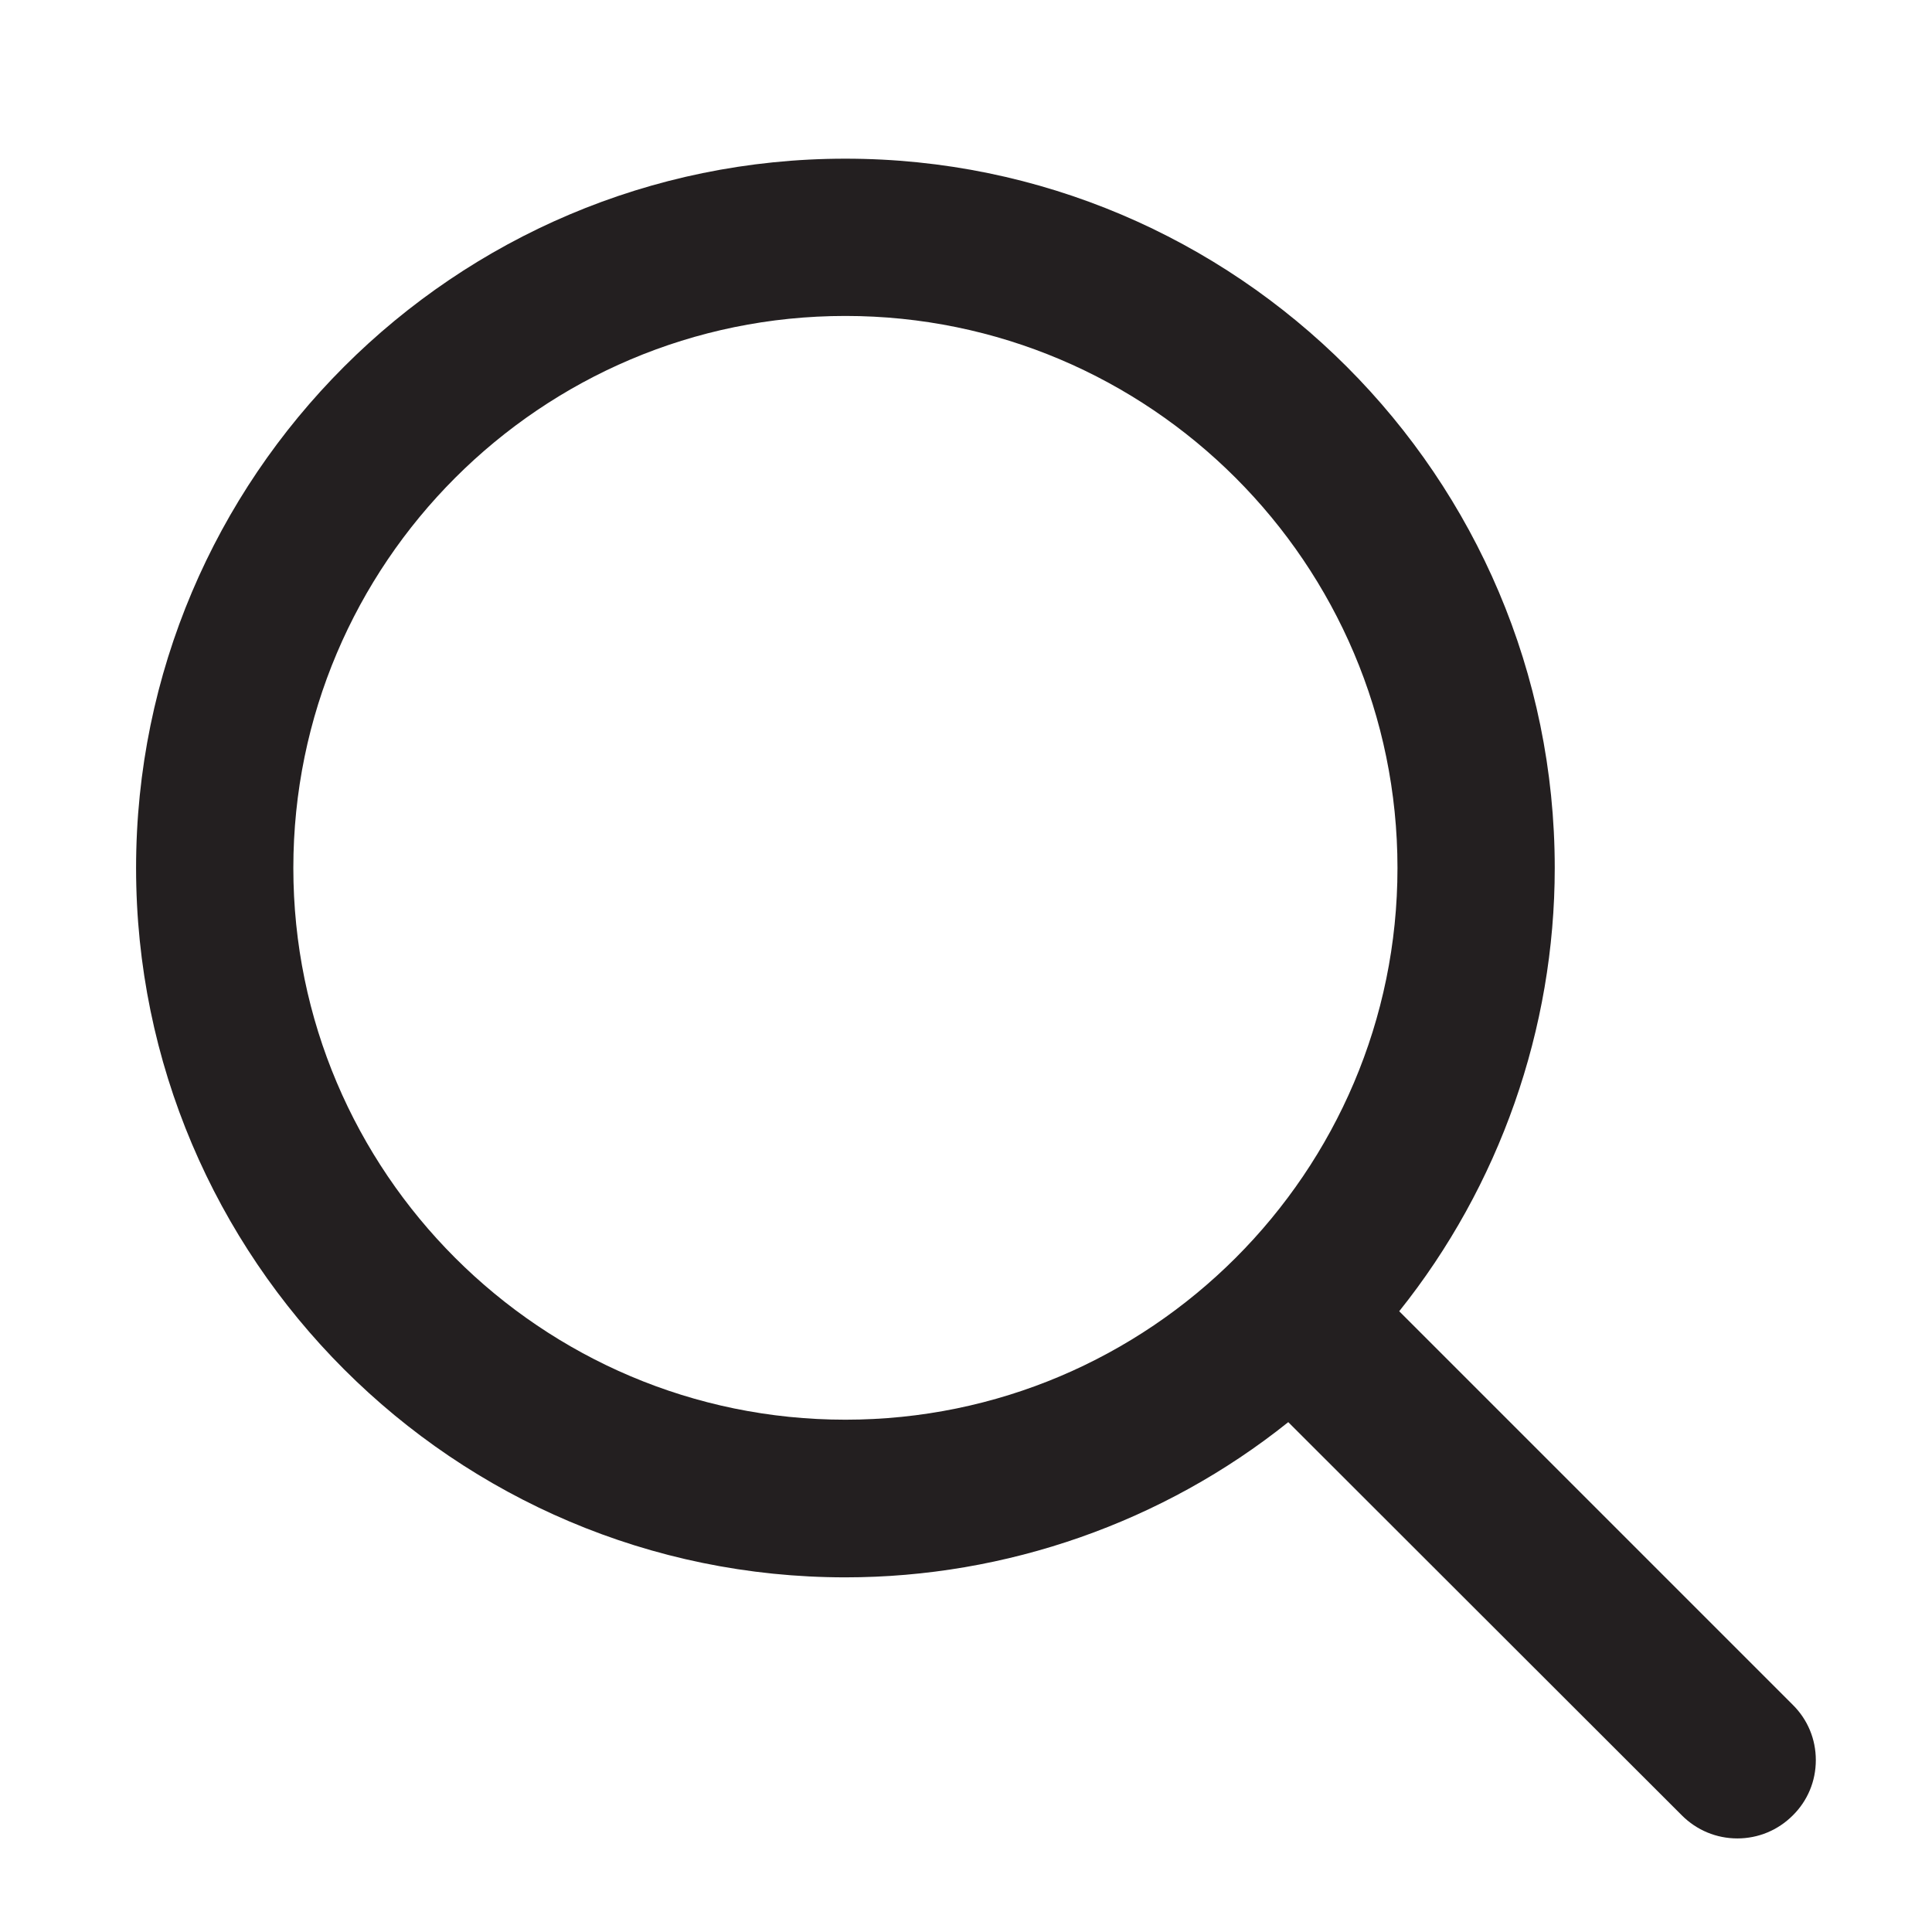
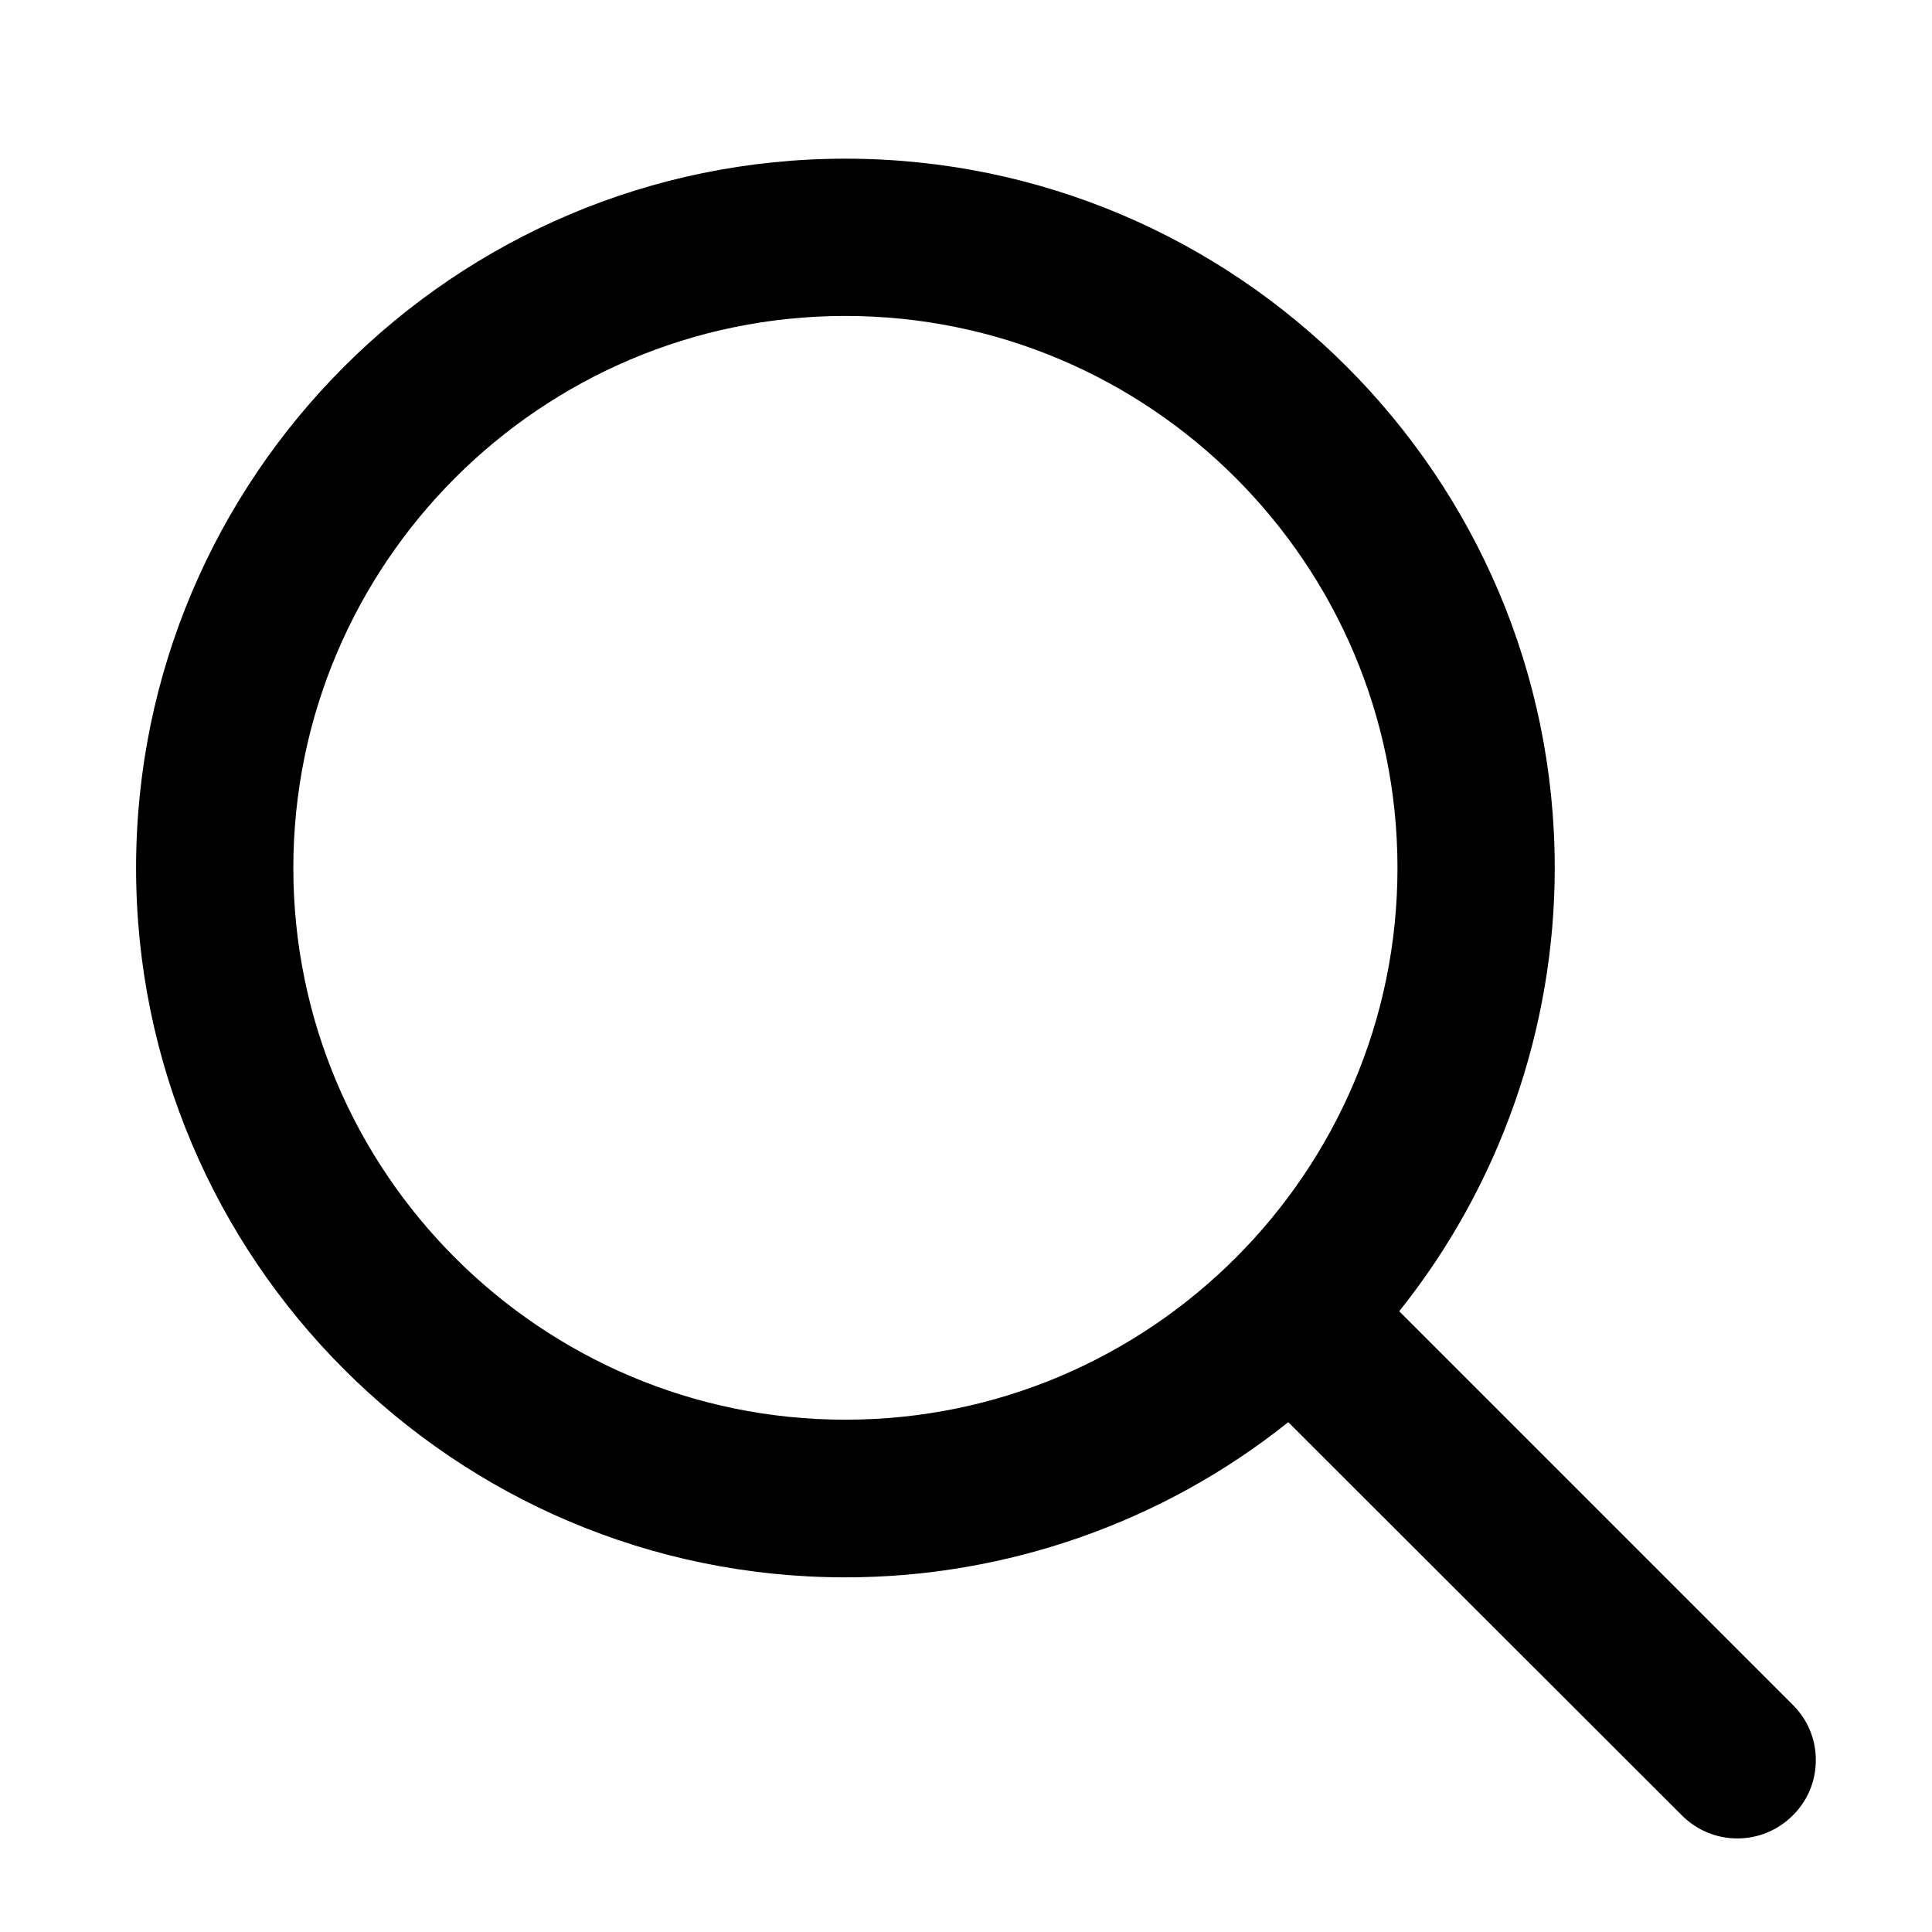
<svg xmlns="http://www.w3.org/2000/svg" viewBox="0 0 400 400" height="400" width="400" id="svg2" version="1.1" xml:space="preserve">
  <defs id="defs6" />
  <g transform="matrix(1.333333,0,0,-1.333333,0,400)" id="g10">
    <g transform="scale(0.1)" id="g12">
-       <path id="path14" style="fill:#231f20;fill-opacity:1;fill-rule:nonzero;stroke:none" d="m 1312.7,795.5 c -472.7,0 -857.204,384.3 -857.204,856.7 0,472.7 384.504,857.2 857.204,857.2 472.7,0 857.3,-384.5 857.3,-857.2 0,-472.4 -384.6,-856.7 -857.3,-856.7 z M 2783.9,352.699 2172.7,963.898 c 155.8,194.702 241.5,438.602 241.5,688.302 0,607.3 -494.1,1101.4 -1101.5,1101.4 -607.302,0 -1101.399,-494.1 -1101.399,-1101.4 0,-607.4 494.097,-1101.501 1101.399,-1101.501 249.8,0 493.5,85.5 687.7,241 L 2611.7,181 c 23,-23 53.6,-35.699 86.1,-35.699 32.4,0 63,12.699 86,35.699 23.1,22.801 35.8,53.301 35.8,85.898 0,32.602 -12.7,63 -35.7,85.801" />
+       <path id="path14" style="fill-opacity:1;fill-rule:nonzero;stroke:none" d="m 1312.7,795.5 c -472.7,0 -857.204,384.3 -857.204,856.7 0,472.7 384.504,857.2 857.204,857.2 472.7,0 857.3,-384.5 857.3,-857.2 0,-472.4 -384.6,-856.7 -857.3,-856.7 z M 2783.9,352.699 2172.7,963.898 c 155.8,194.702 241.5,438.602 241.5,688.302 0,607.3 -494.1,1101.4 -1101.5,1101.4 -607.302,0 -1101.399,-494.1 -1101.399,-1101.4 0,-607.4 494.097,-1101.501 1101.399,-1101.501 249.8,0 493.5,85.5 687.7,241 L 2611.7,181 c 23,-23 53.6,-35.699 86.1,-35.699 32.4,0 63,12.699 86,35.699 23.1,22.801 35.8,53.301 35.8,85.898 0,32.602 -12.7,63 -35.7,85.801" />
    </g>
  </g>
</svg>
